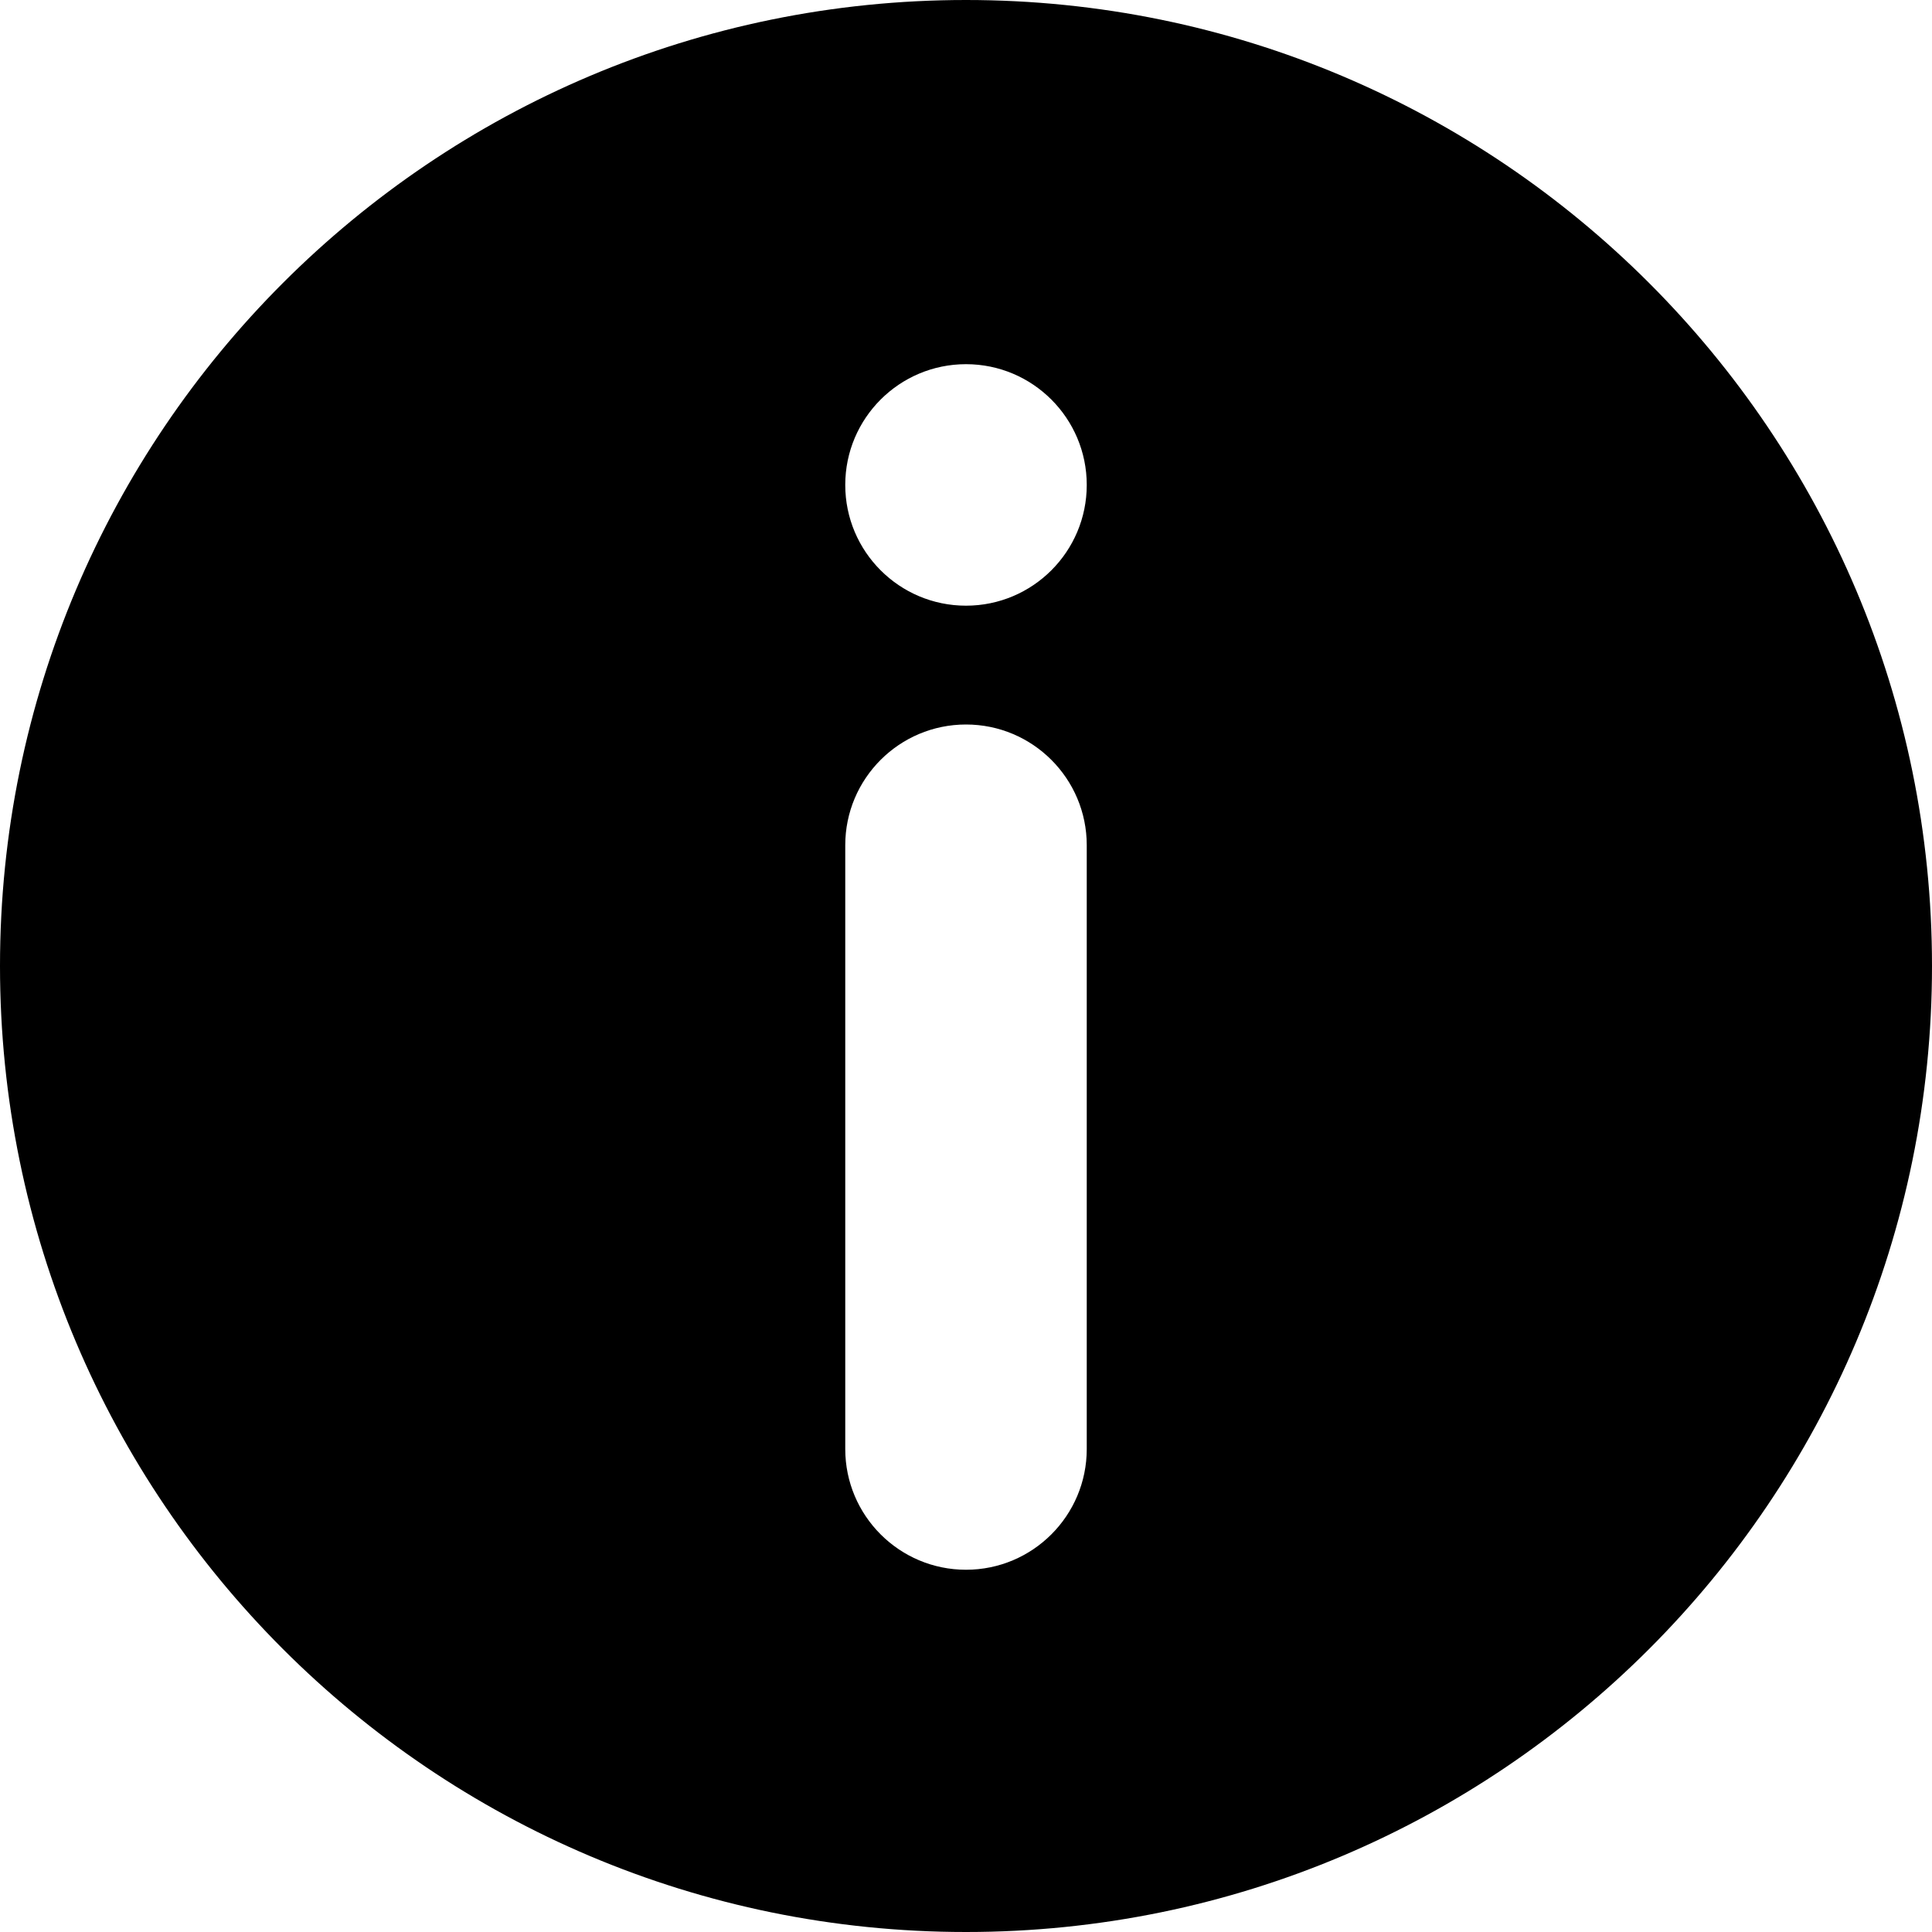
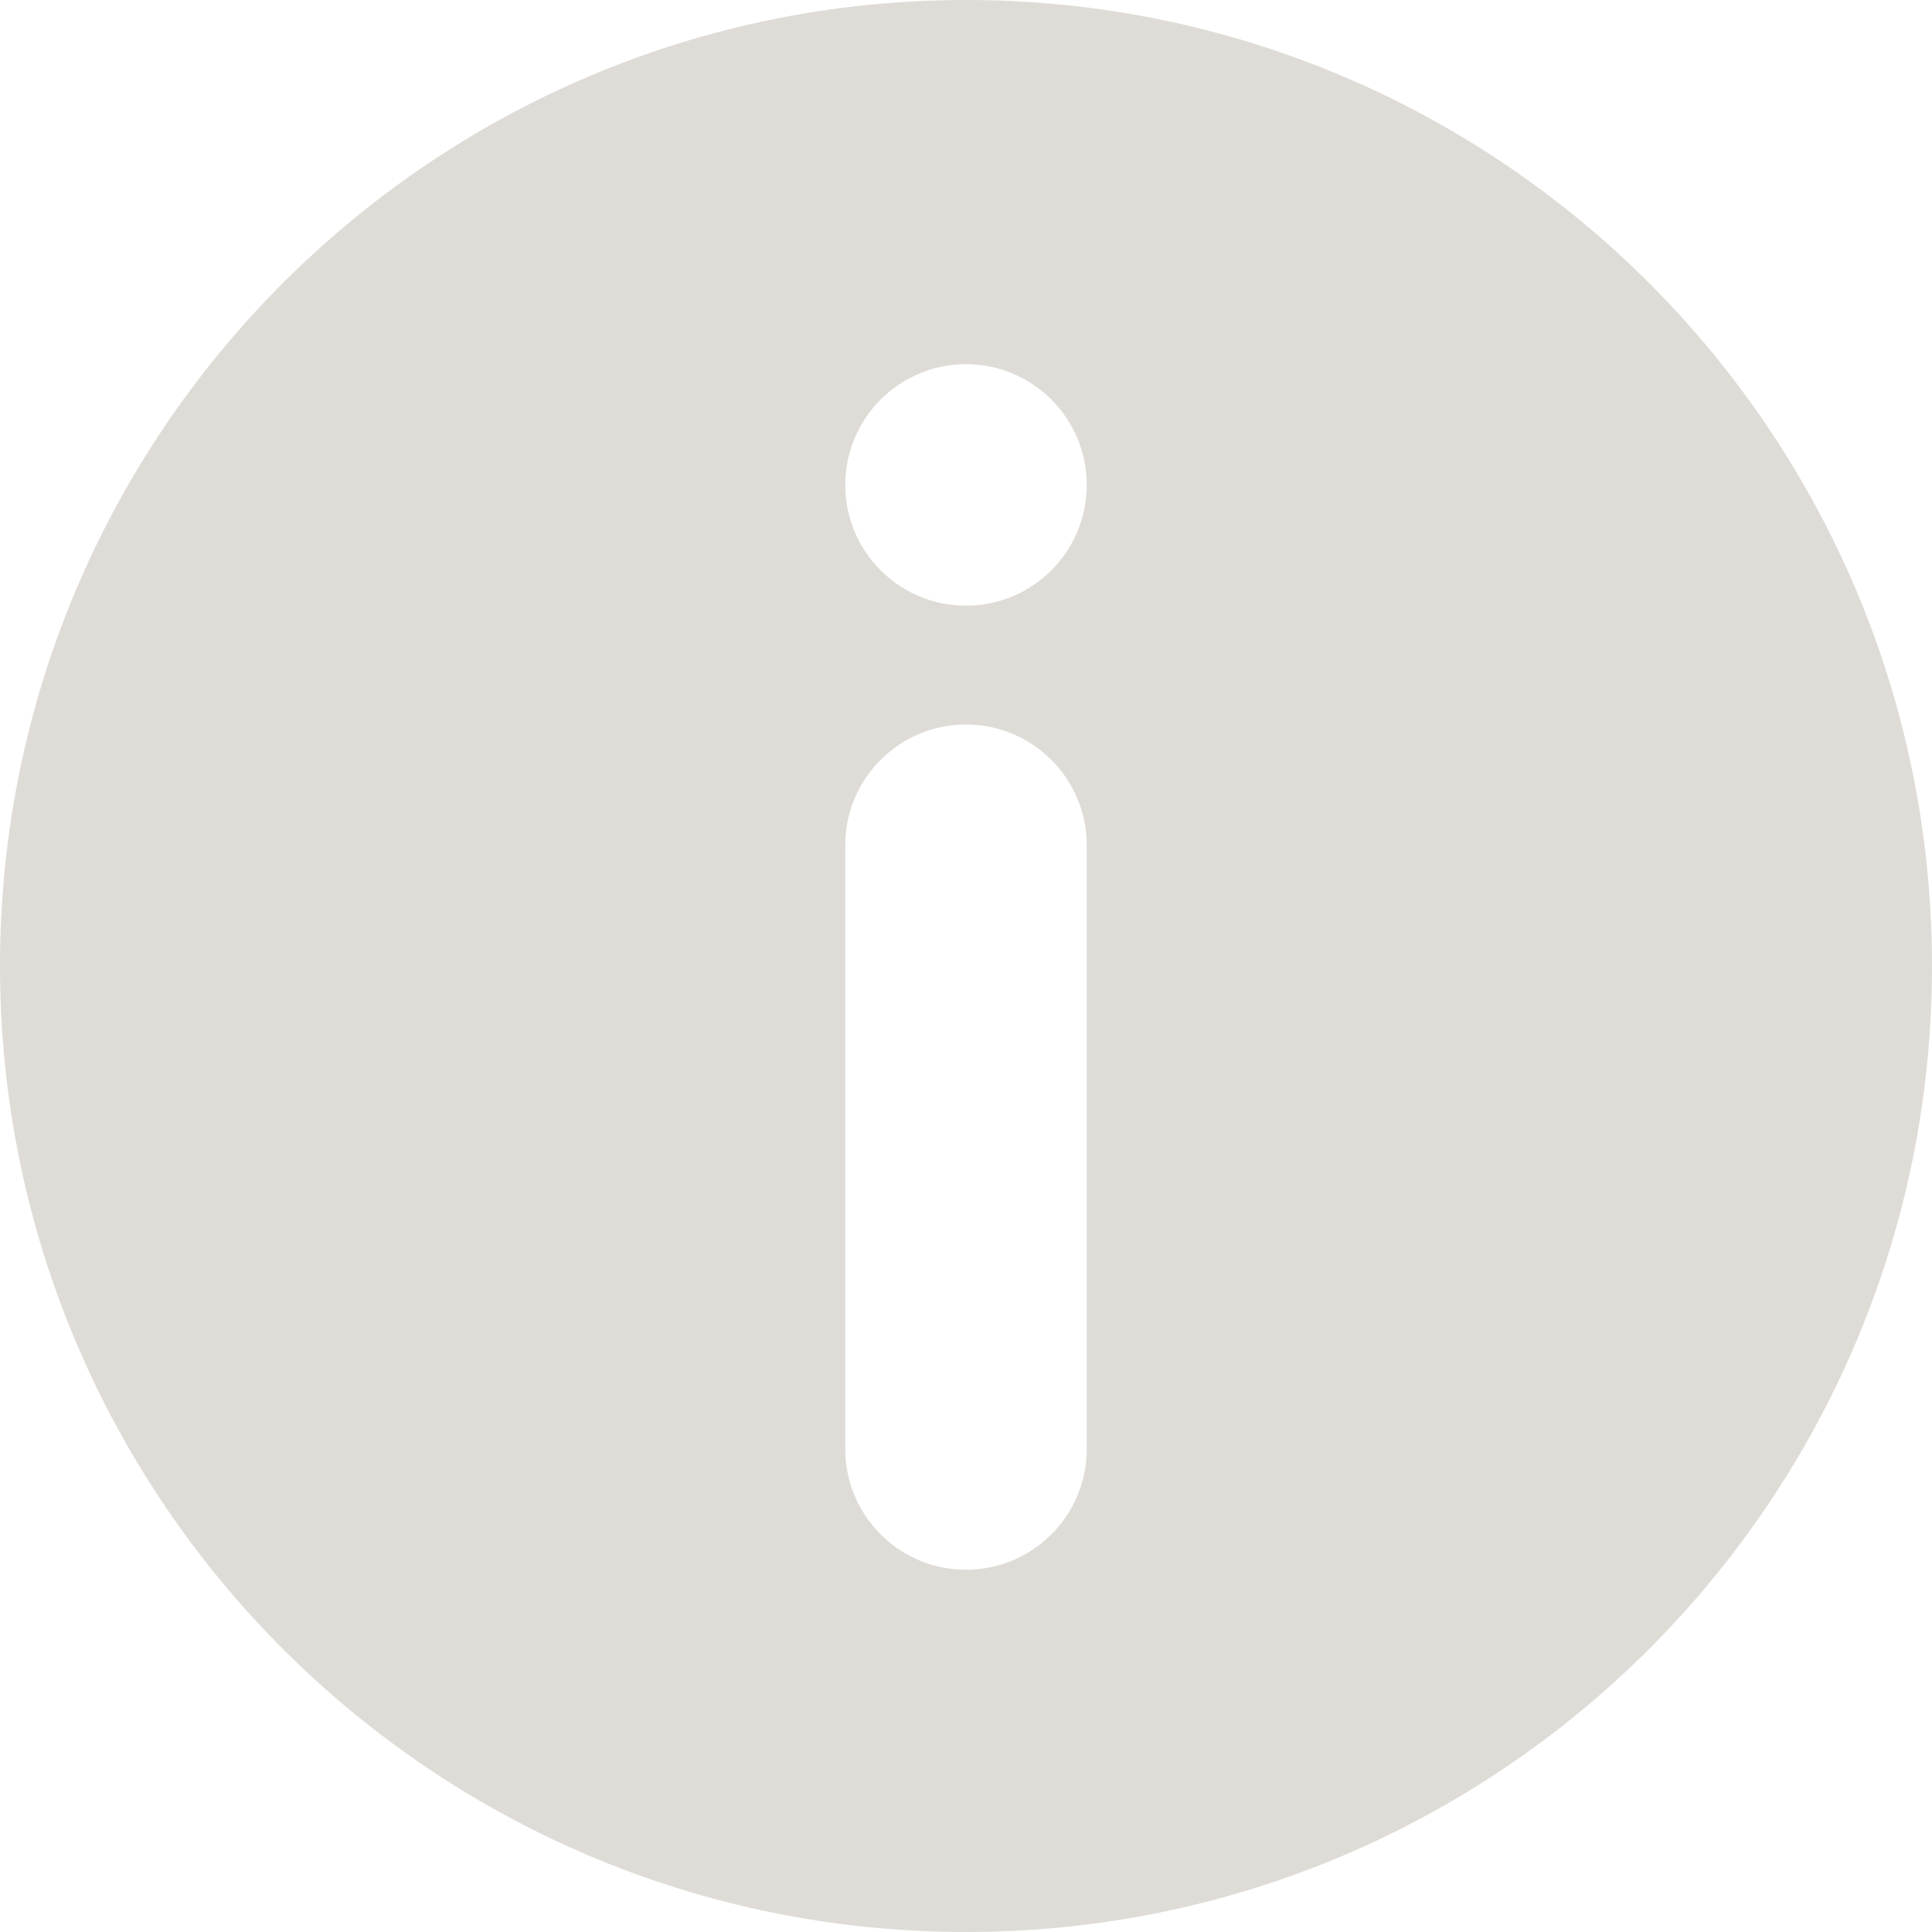
- <svg xmlns="http://www.w3.org/2000/svg" version="1.1" id="Capa_1" x="0px" y="0px" width="16px" height="16px" viewBox="0 0 16 16" enable-background="new 0 0 16 16" xml:space="preserve">
+ <svg xmlns="http://www.w3.org/2000/svg" version="1.1" id="Capa_1" x="0px" y="0px" width="16px" fill="#DFDCD7" height="16px" viewBox="0 0 16 16" enable-background="new 0 0 16 16" xml:space="preserve">
  <path d="M8,0C3.582,0,0,3.582,0,8s3.582,8,8,8s8-3.582,8-8S12.418,0,8,0z M9,12c0,0.552-0.448,1-1,1s-1-0.448-1-1V7  c0-0.552,0.448-1,1-1s1,0.448,1,1V12z M8,5.016c-0.552,0-1-0.448-1-1c0-0.552,0.448-1,1-1s1,0.448,1,1C9,4.568,8.552,5.016,8,5.016z  " />
</svg>
